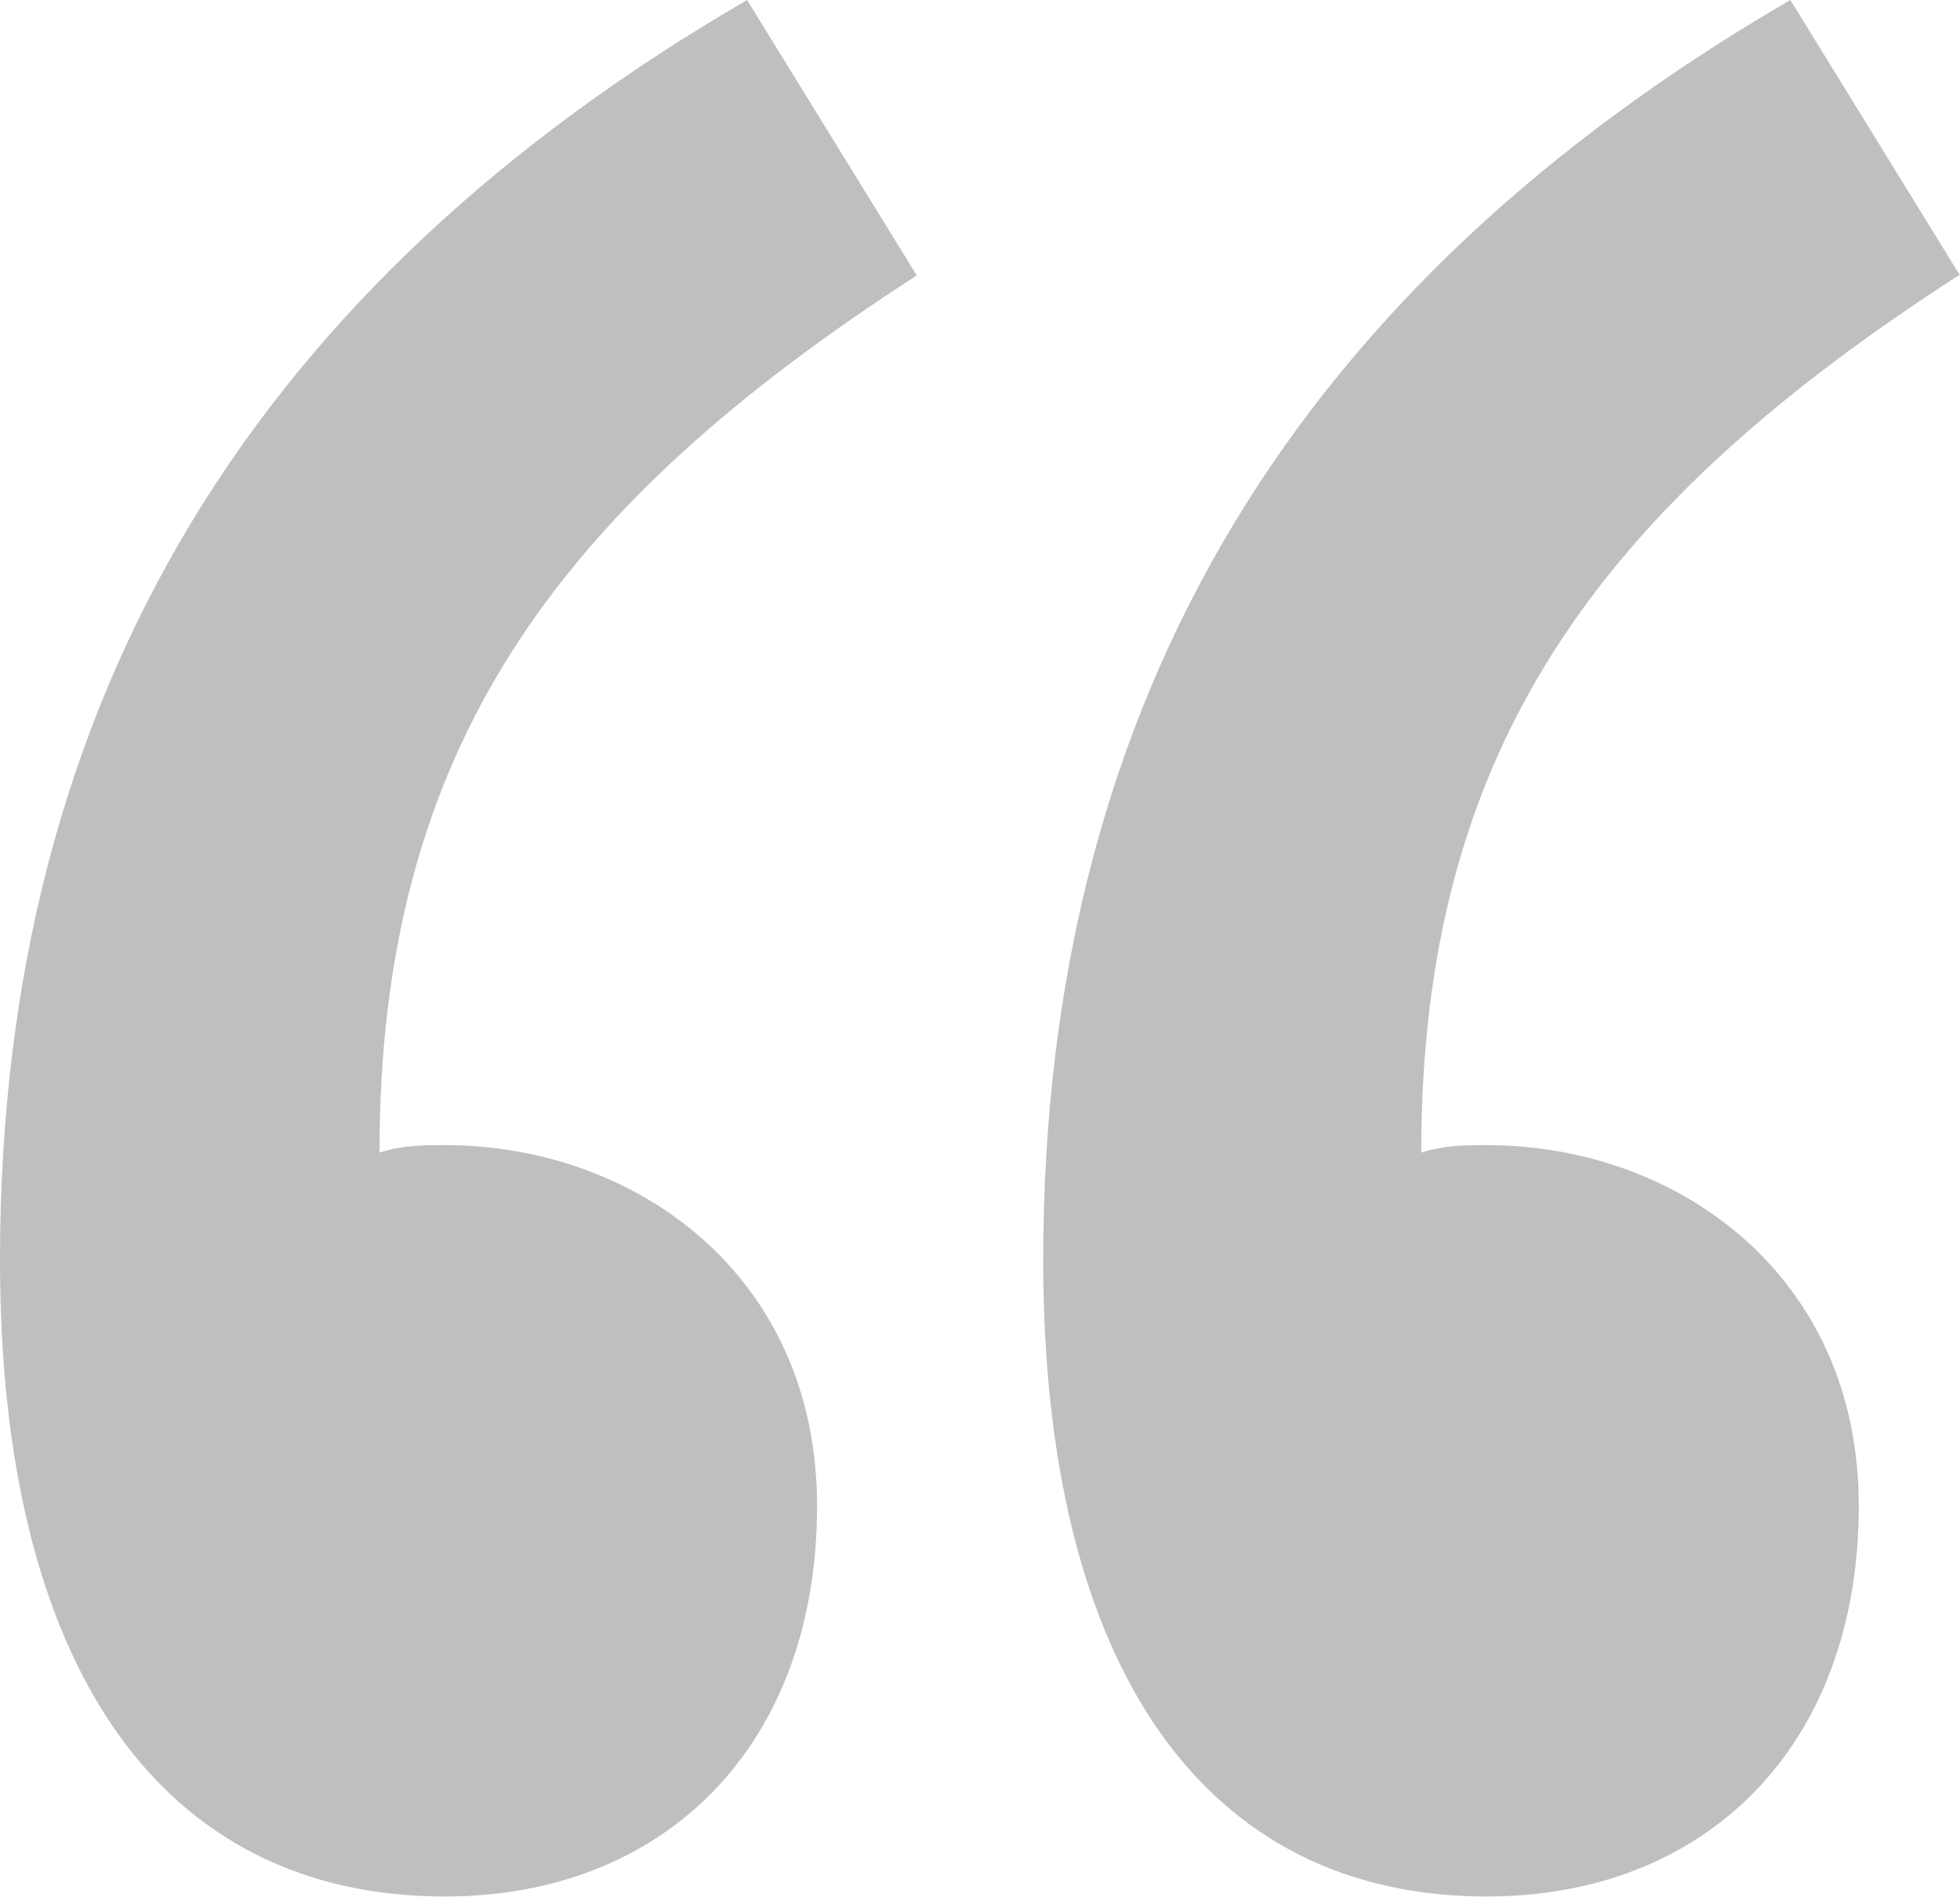
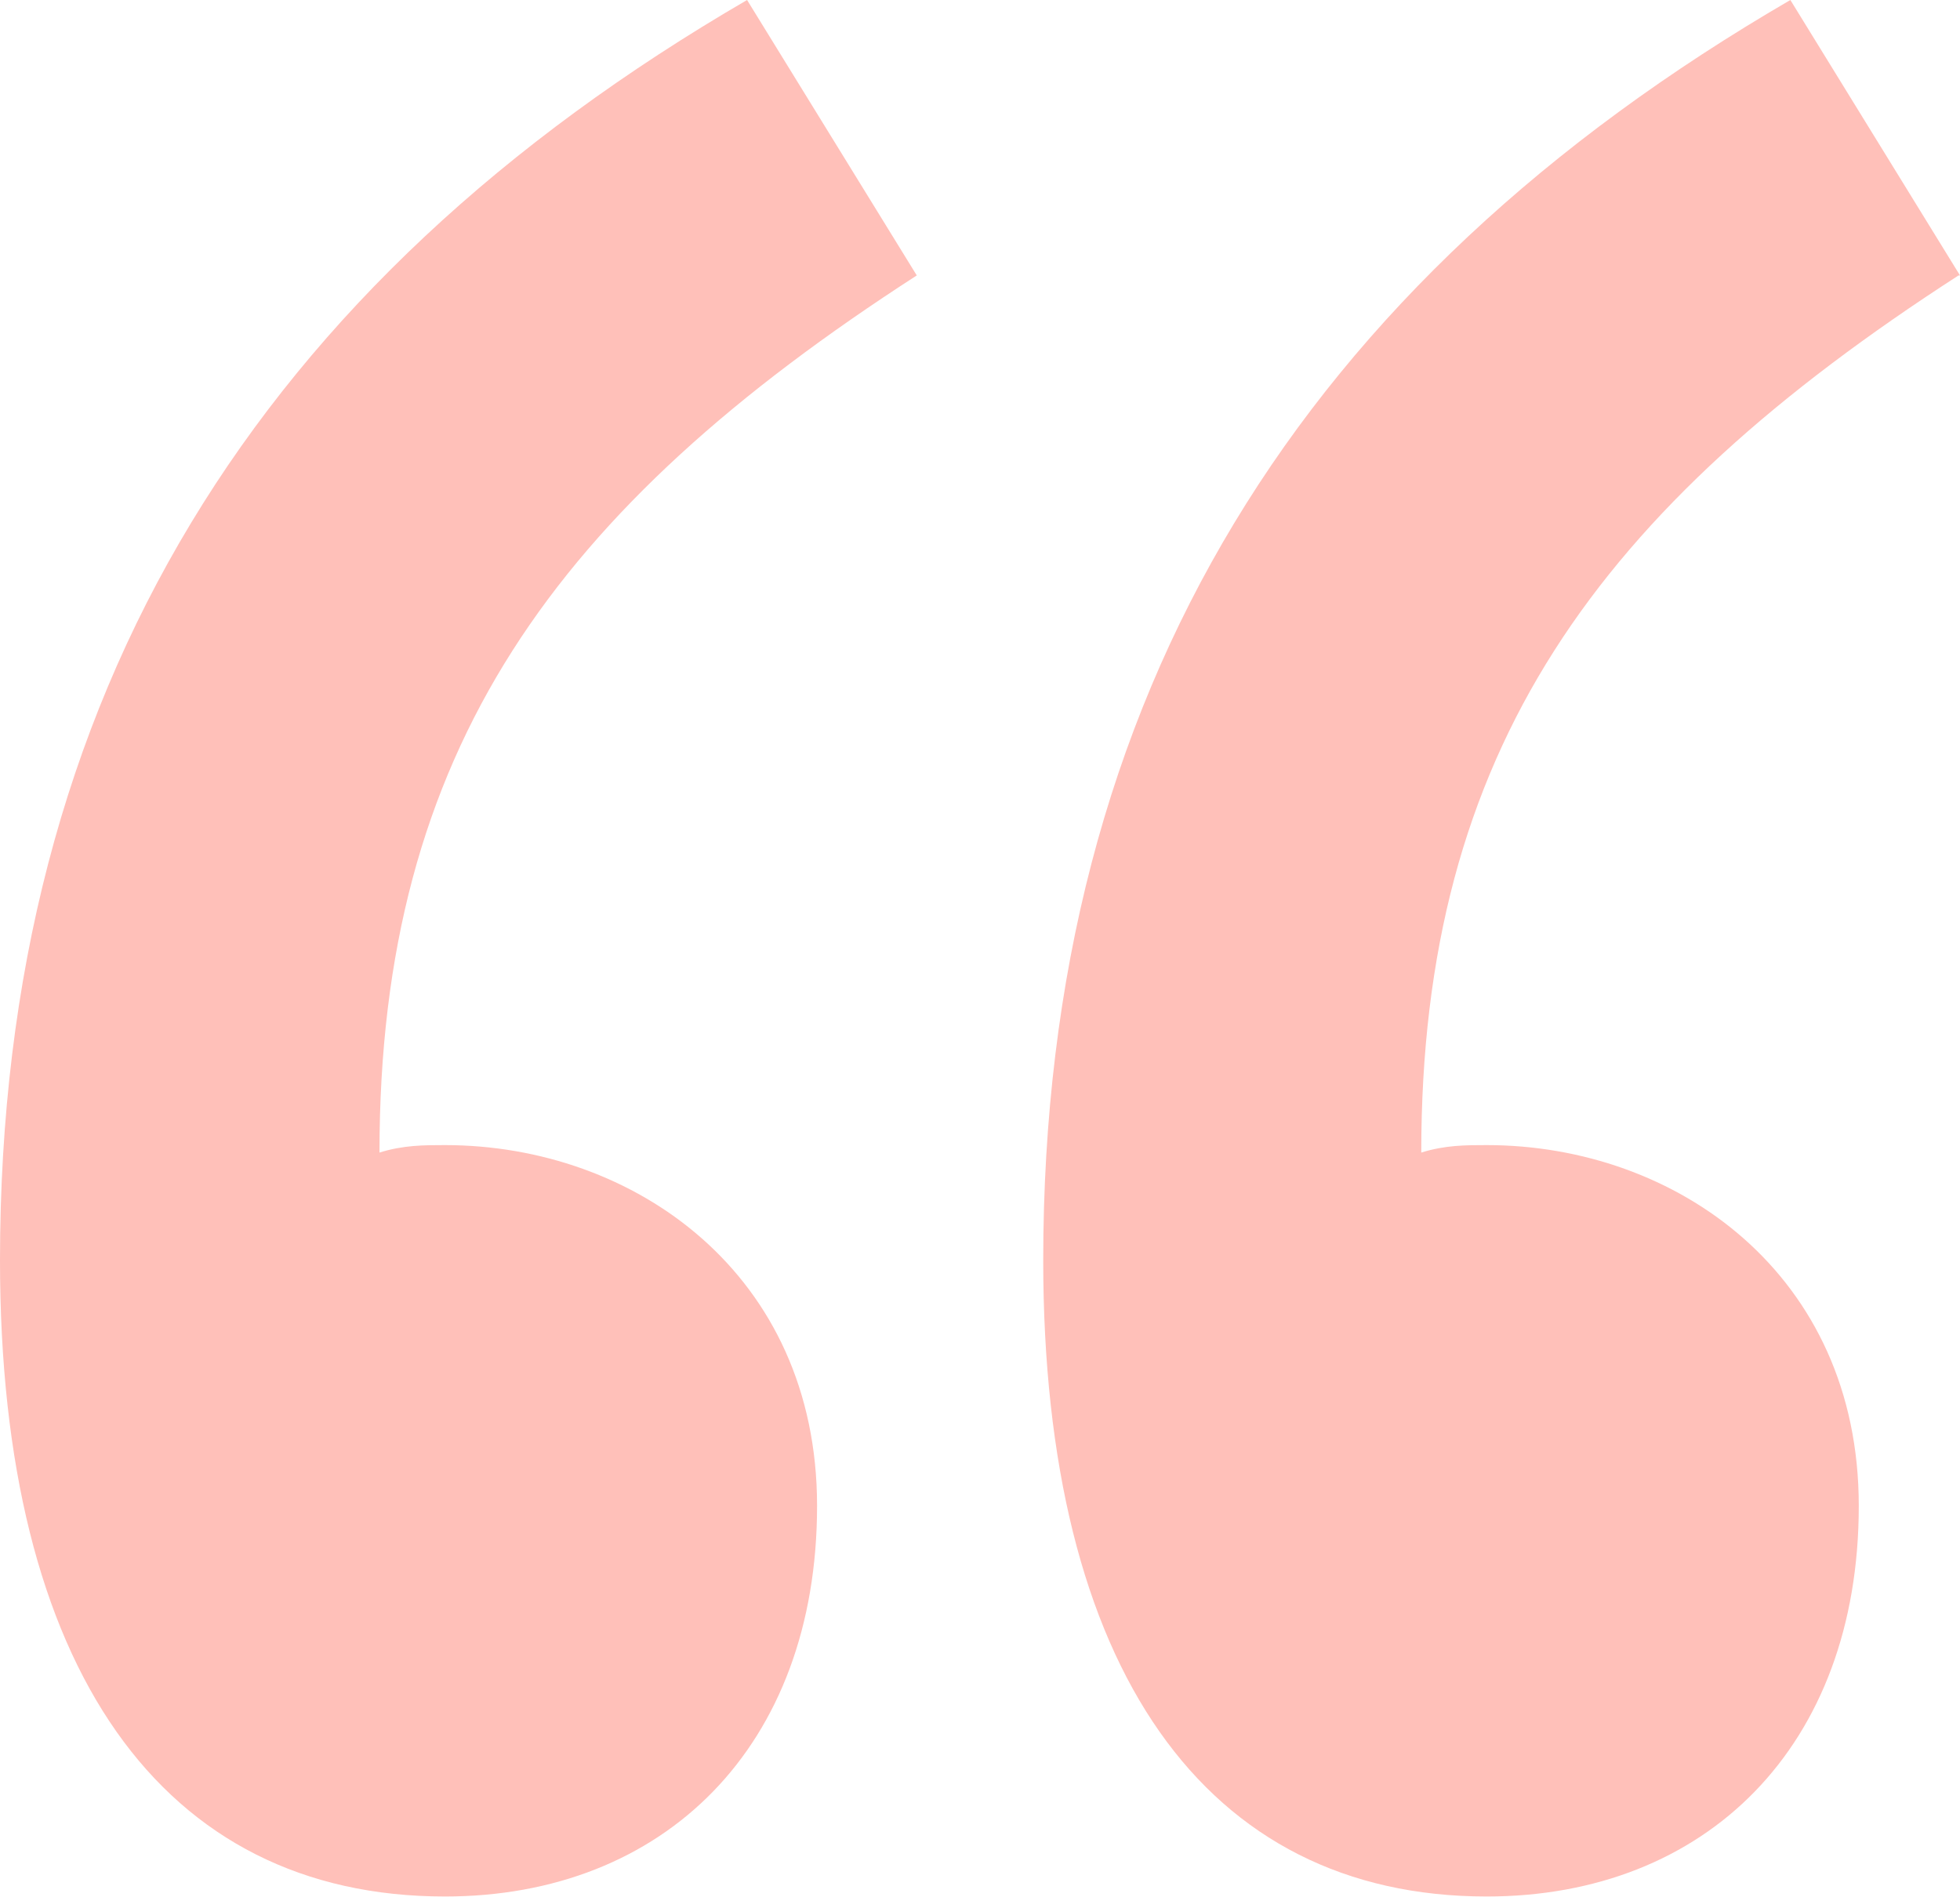
<svg xmlns="http://www.w3.org/2000/svg" width="31" height="30" viewBox="0 0 31 30" fill="none">
-   <path fill-rule="evenodd" clip-rule="evenodd" d="M14.5 4.357C8.78 8.051 6.002 11.863 6.002 18.232C6.379 18.114 6.708 18.114 7.038 18.114C10.027 18.114 12.923 20.15 12.923 23.82C12.923 27.632 10.498 30 7.038 30C2.566 30 0 26.401 0 19.937C0 10.939 4.119 4.475 11.816 0L14.5 4.357ZM30.977 4.357C25.257 8.051 22.479 11.863 22.479 18.232C22.856 18.114 23.185 18.114 23.515 18.114C26.504 18.114 29.399 20.15 29.399 23.82C29.399 27.632 26.975 30 23.515 30C19.066 30 16.5 26.401 16.5 19.937C16.5 10.939 20.62 4.475 28.317 0L31 4.357H30.977Z" fill="#BFBFBF" />
+   <path fill-rule="evenodd" clip-rule="evenodd" d="M14.5 4.357C8.78 8.051 6.002 11.863 6.002 18.232C6.379 18.114 6.708 18.114 7.038 18.114C10.027 18.114 12.923 20.15 12.923 23.82C12.923 27.632 10.498 30 7.038 30C2.566 30 0 26.401 0 19.937C0 10.939 4.119 4.475 11.816 0L14.5 4.357ZM30.977 4.357C25.257 8.051 22.479 11.863 22.479 18.232C22.856 18.114 23.185 18.114 23.515 18.114C26.504 18.114 29.399 20.15 29.399 23.82C29.399 27.632 26.975 30 23.515 30C19.066 30 16.5 26.401 16.5 19.937C16.5 10.939 20.62 4.475 28.317 0L31 4.357H30.977Z" fill="#FFC0B9" />
</svg>
